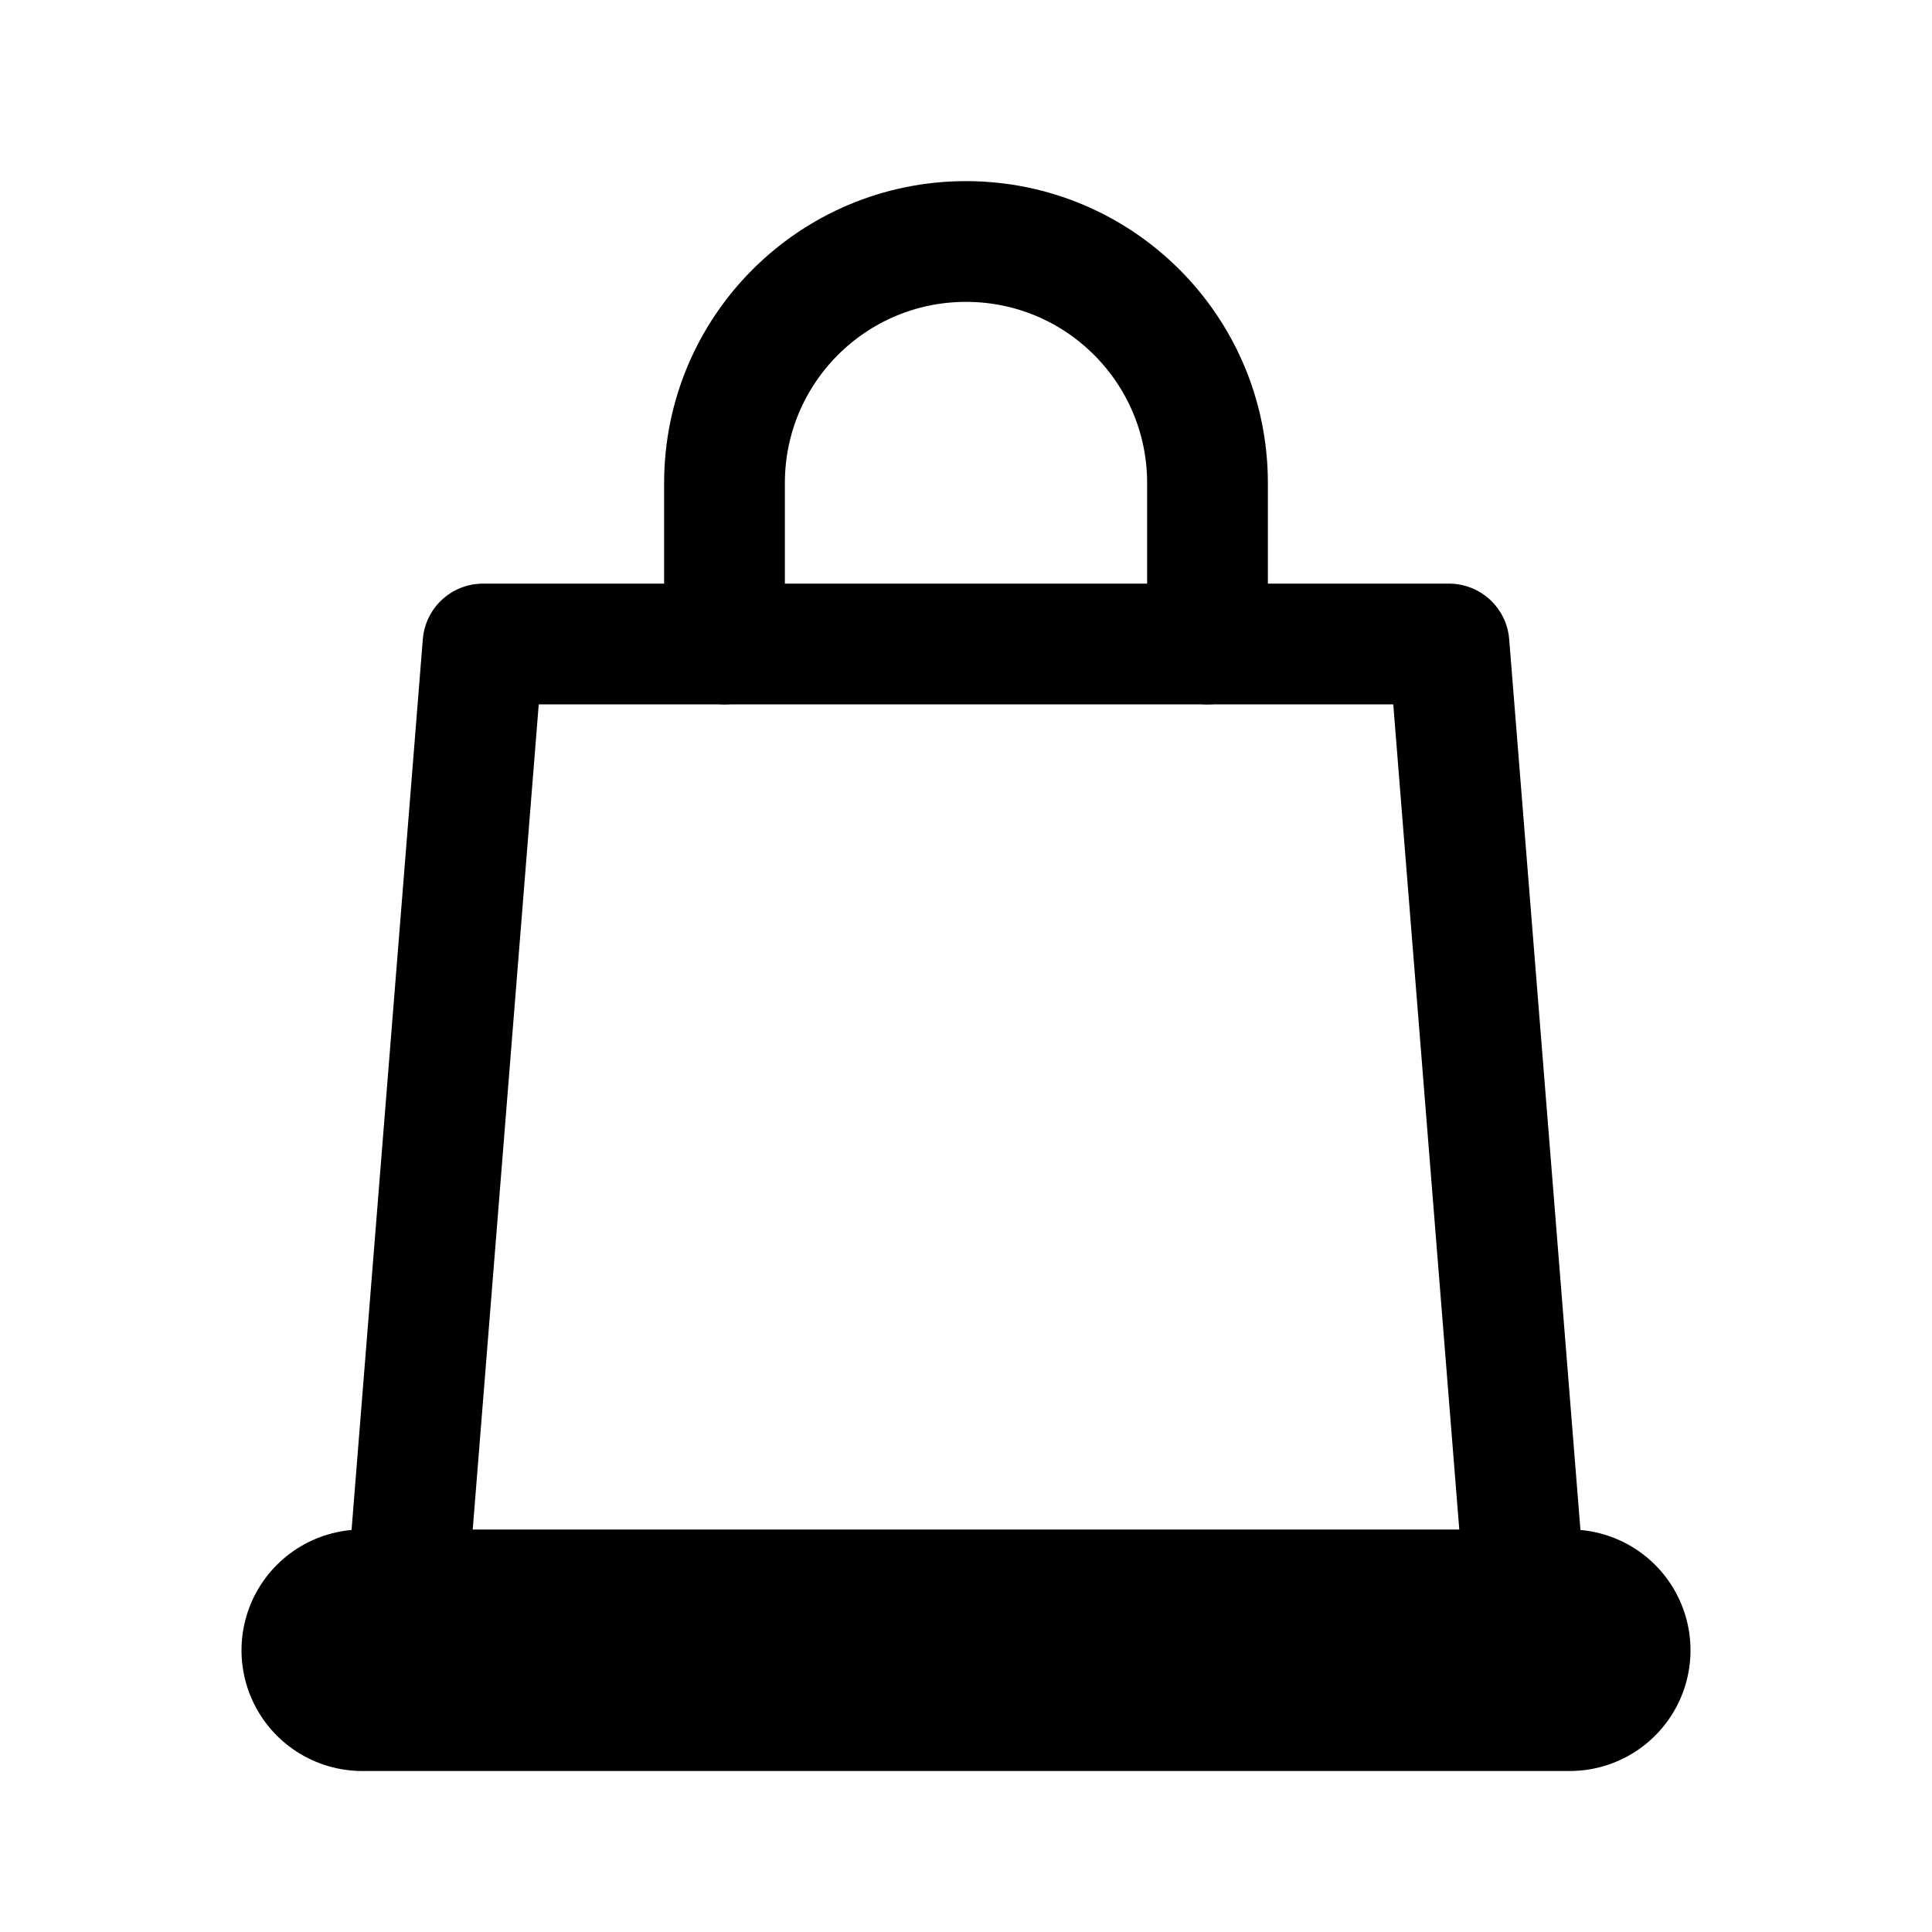
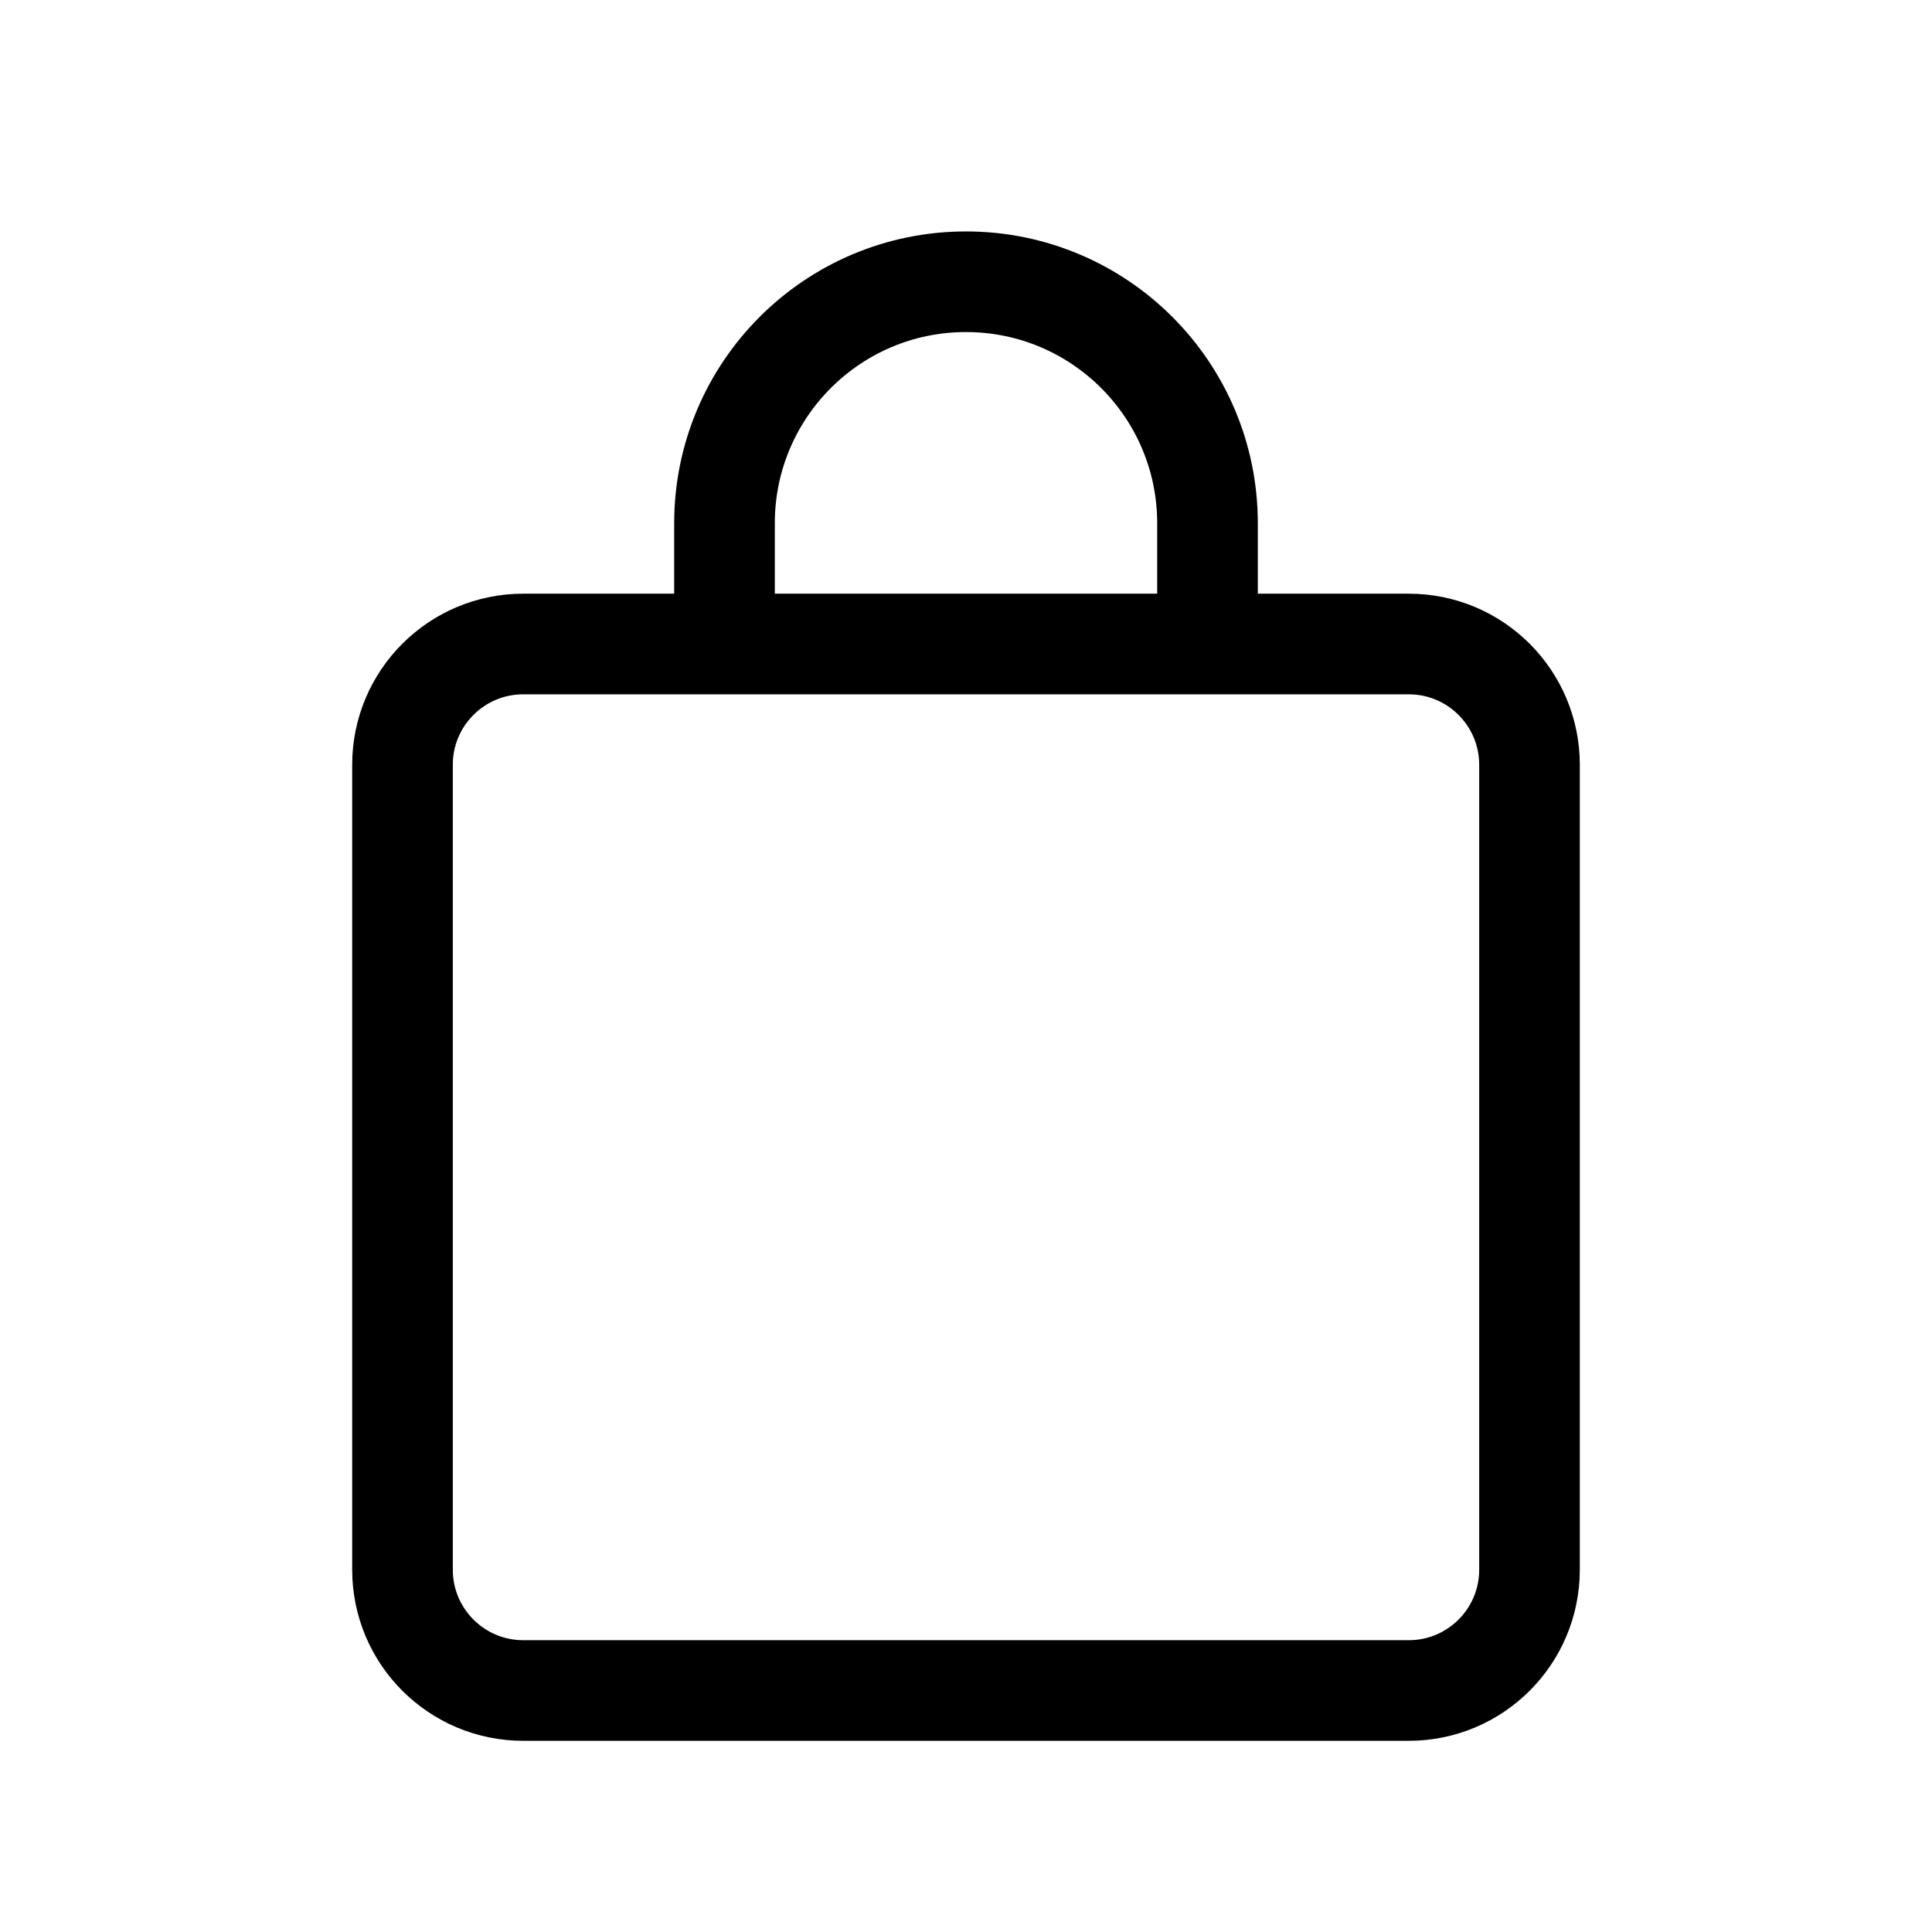
<svg xmlns="http://www.w3.org/2000/svg" fill="none" class="icon icon-cart" viewBox="0 0 24 24" aria-hidden="true" focusable="false">
-   <path stroke="currentColor" stroke-width="1.5" stroke-linecap="round" stroke-linejoin="round" d="M5 20.5 6 8h12l1 12.5" />
-   <path stroke="currentColor" stroke-width="1.5" stroke-linecap="round" stroke-linejoin="round" d="M9 8V6a3 3 0 0 1 6 0v2" />
-   <path stroke="currentColor" stroke-width="3" stroke-linecap="round" stroke-linejoin="round" d="M4.5 20.5h15" />
+   <path stroke="currentColor" stroke-width="1.25" stroke-linecap="round" stroke-linejoin="round" d="M6.5 8h11A1.5 1.5 0 0 1 19 9.5v10a1.5 1.5 0 0 1-1.5 1.5h-11A1.5 1.5 0 0 1 5 19.5v-10A1.5 1.5 0 0 1 6.5 8ZM9 8V6.5a3 3 0 0 1 6 0V8" />
</svg>
